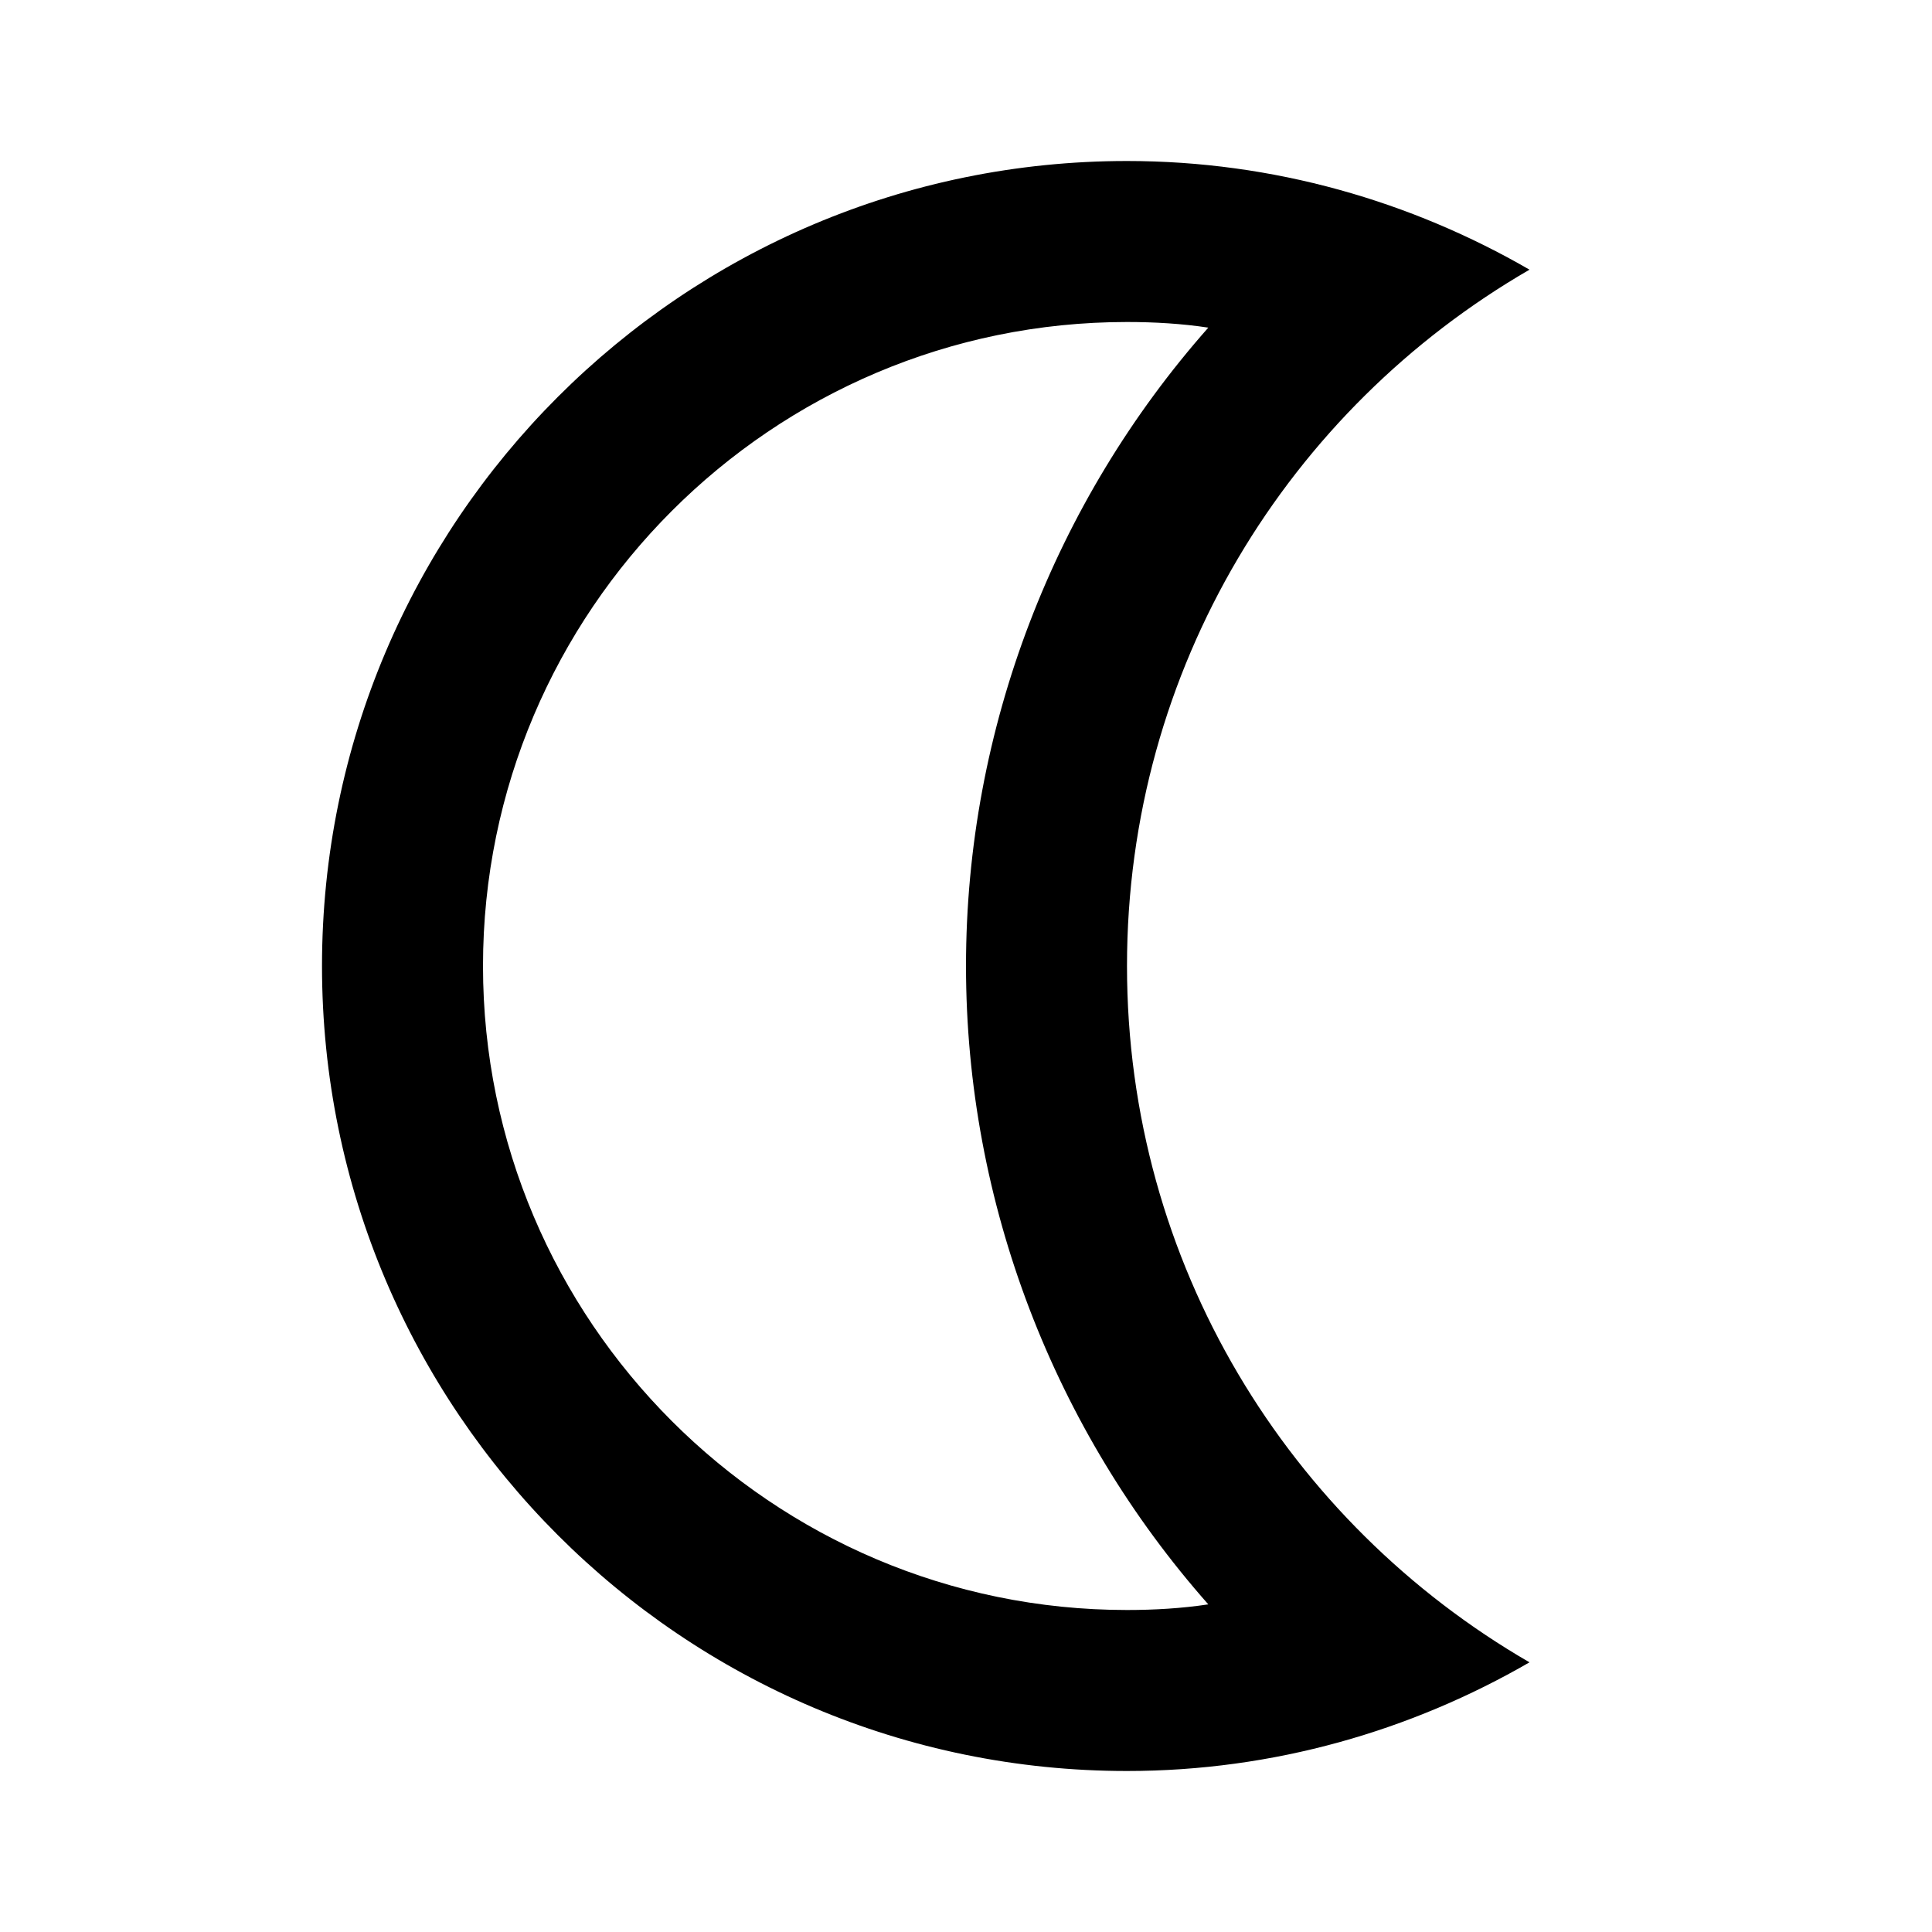
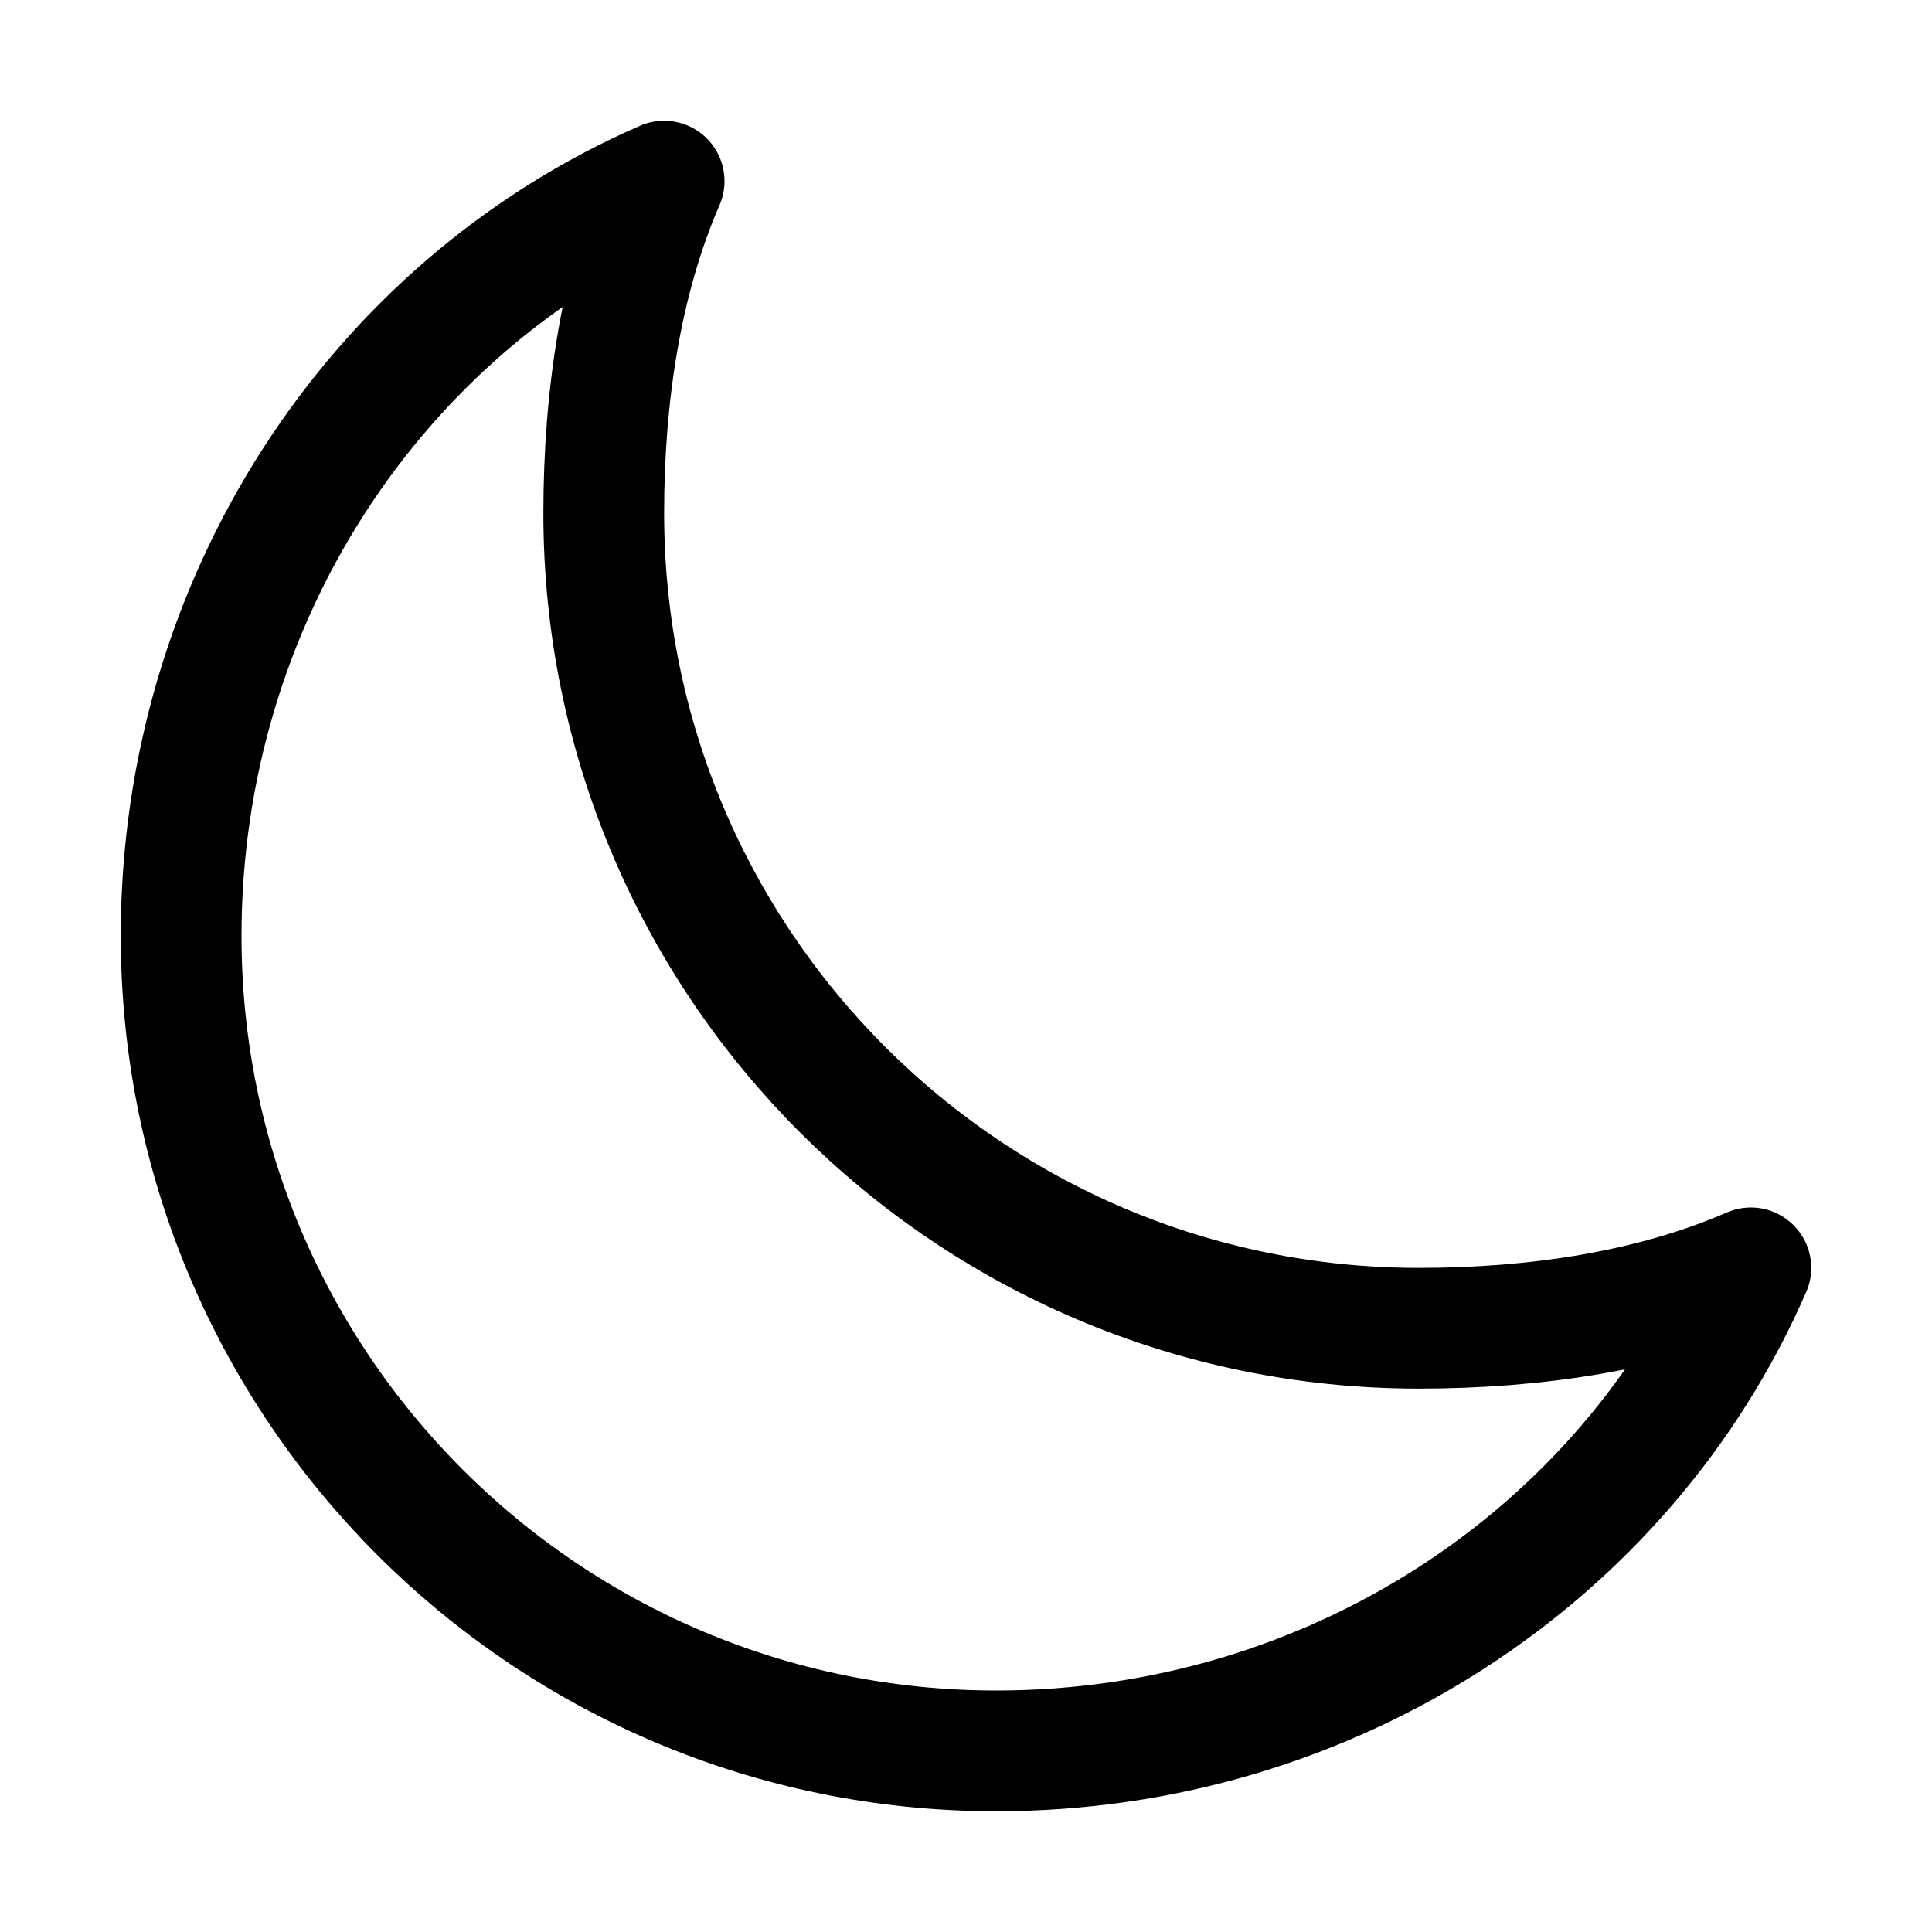
- <svg xmlns="http://www.w3.org/2000/svg" enable-background="new 0 0 24 24" height="24" viewBox="0 0 24 24" width="24">
-   <g>
-     <path d="M0,0h24v24H0V0z" fill="none" />
-   </g>
-   <g>
-     <g>
-       <g>
-         <path d="M14,4c0.34,0,0.68,0.02,1.01,0.07C13.1,6.23,12,9.05,12,12s1.1,5.77,3.01,7.93C14.68,19.98,14.34,20,14,20 c-4.41,0-8-3.59-8-8S9.59,4,14,4 M14,2C8.48,2,4,6.48,4,12s4.48,10,10,10c1.82,0,3.53-0.5,5-1.35c-2.99-1.73-5-4.95-5-8.65 s2.01-6.92,5-8.65C17.53,2.5,15.82,2,14,2L14,2z" />
-       </g>
-     </g>
-   </g>
+ <svg xmlns="http://www.w3.org/2000/svg" class="ionicon" viewBox="0 0 512 512">
+   <path d="M160 136c0-30.62 4.51-61.61 16-88C99.57 81.27 48 159.32 48 248c0 119.29 96.71 216 216 216 88.68 0 166.73-51.57 200-128-26.39 11.49-57.38 16-88 16-119.29 0-216-96.71-216-216z" fill="none" stroke="currentColor" stroke-linecap="round" stroke-linejoin="round" stroke-width="32" />
</svg>
